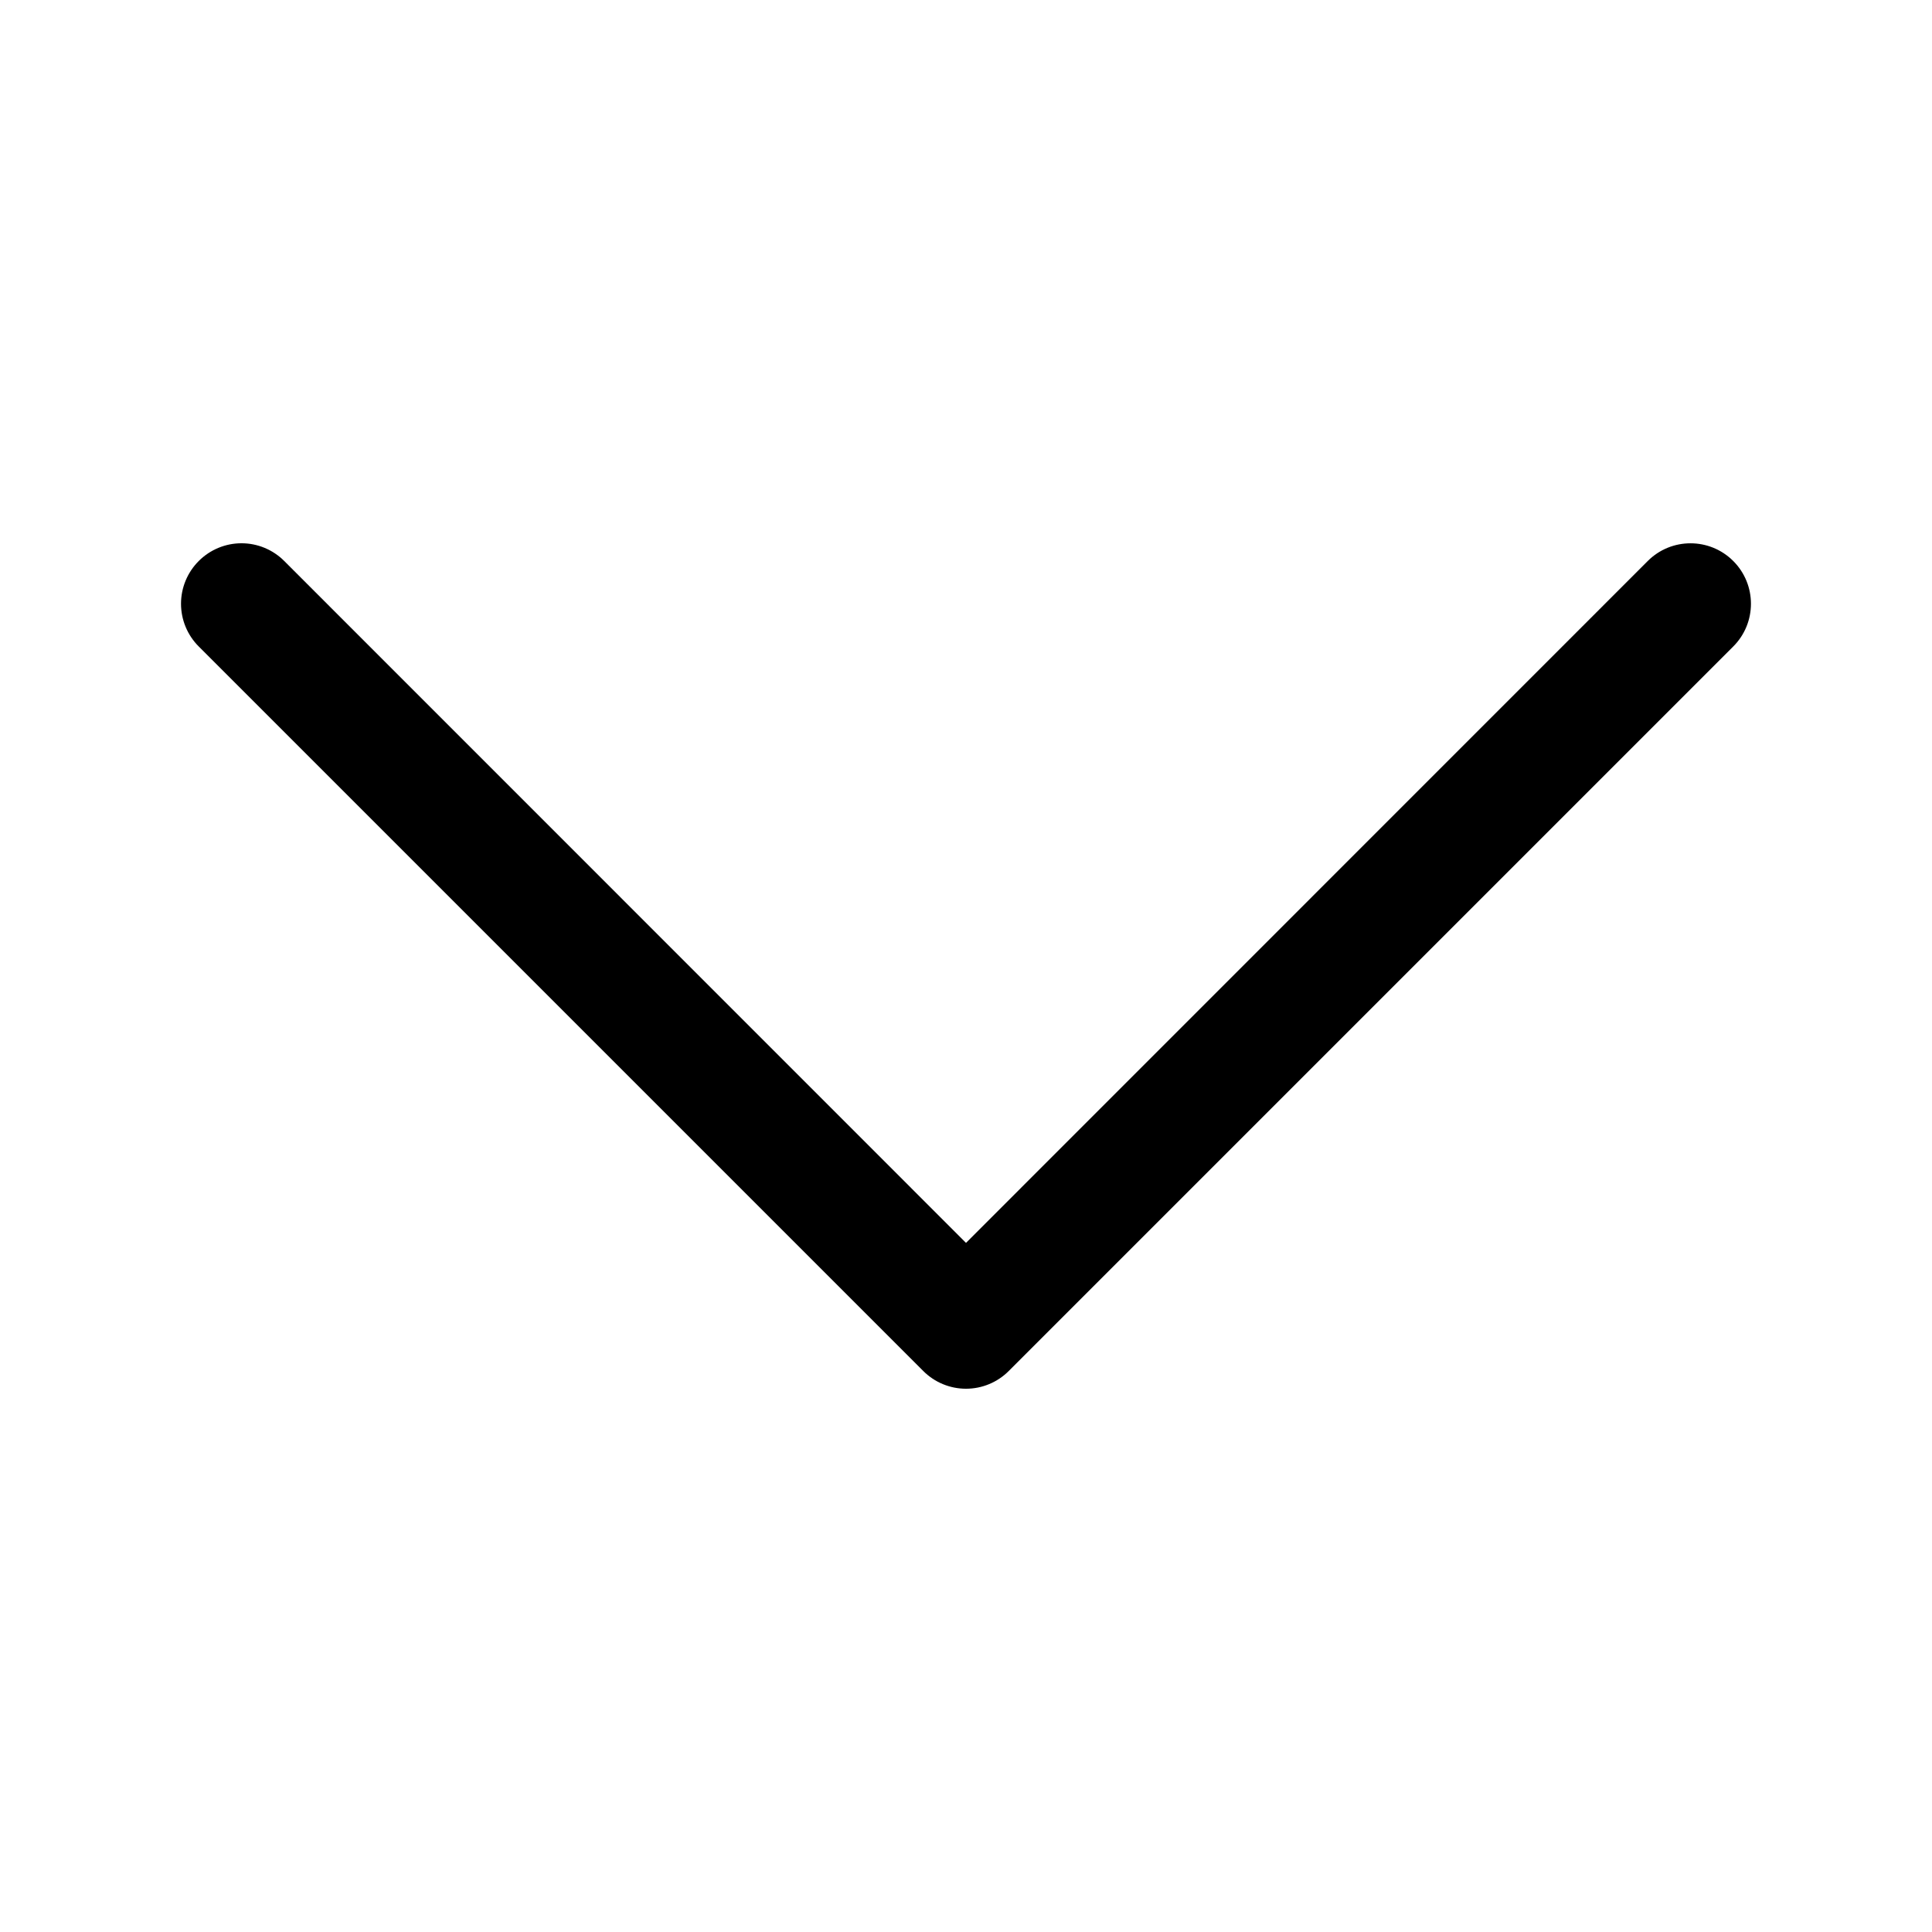
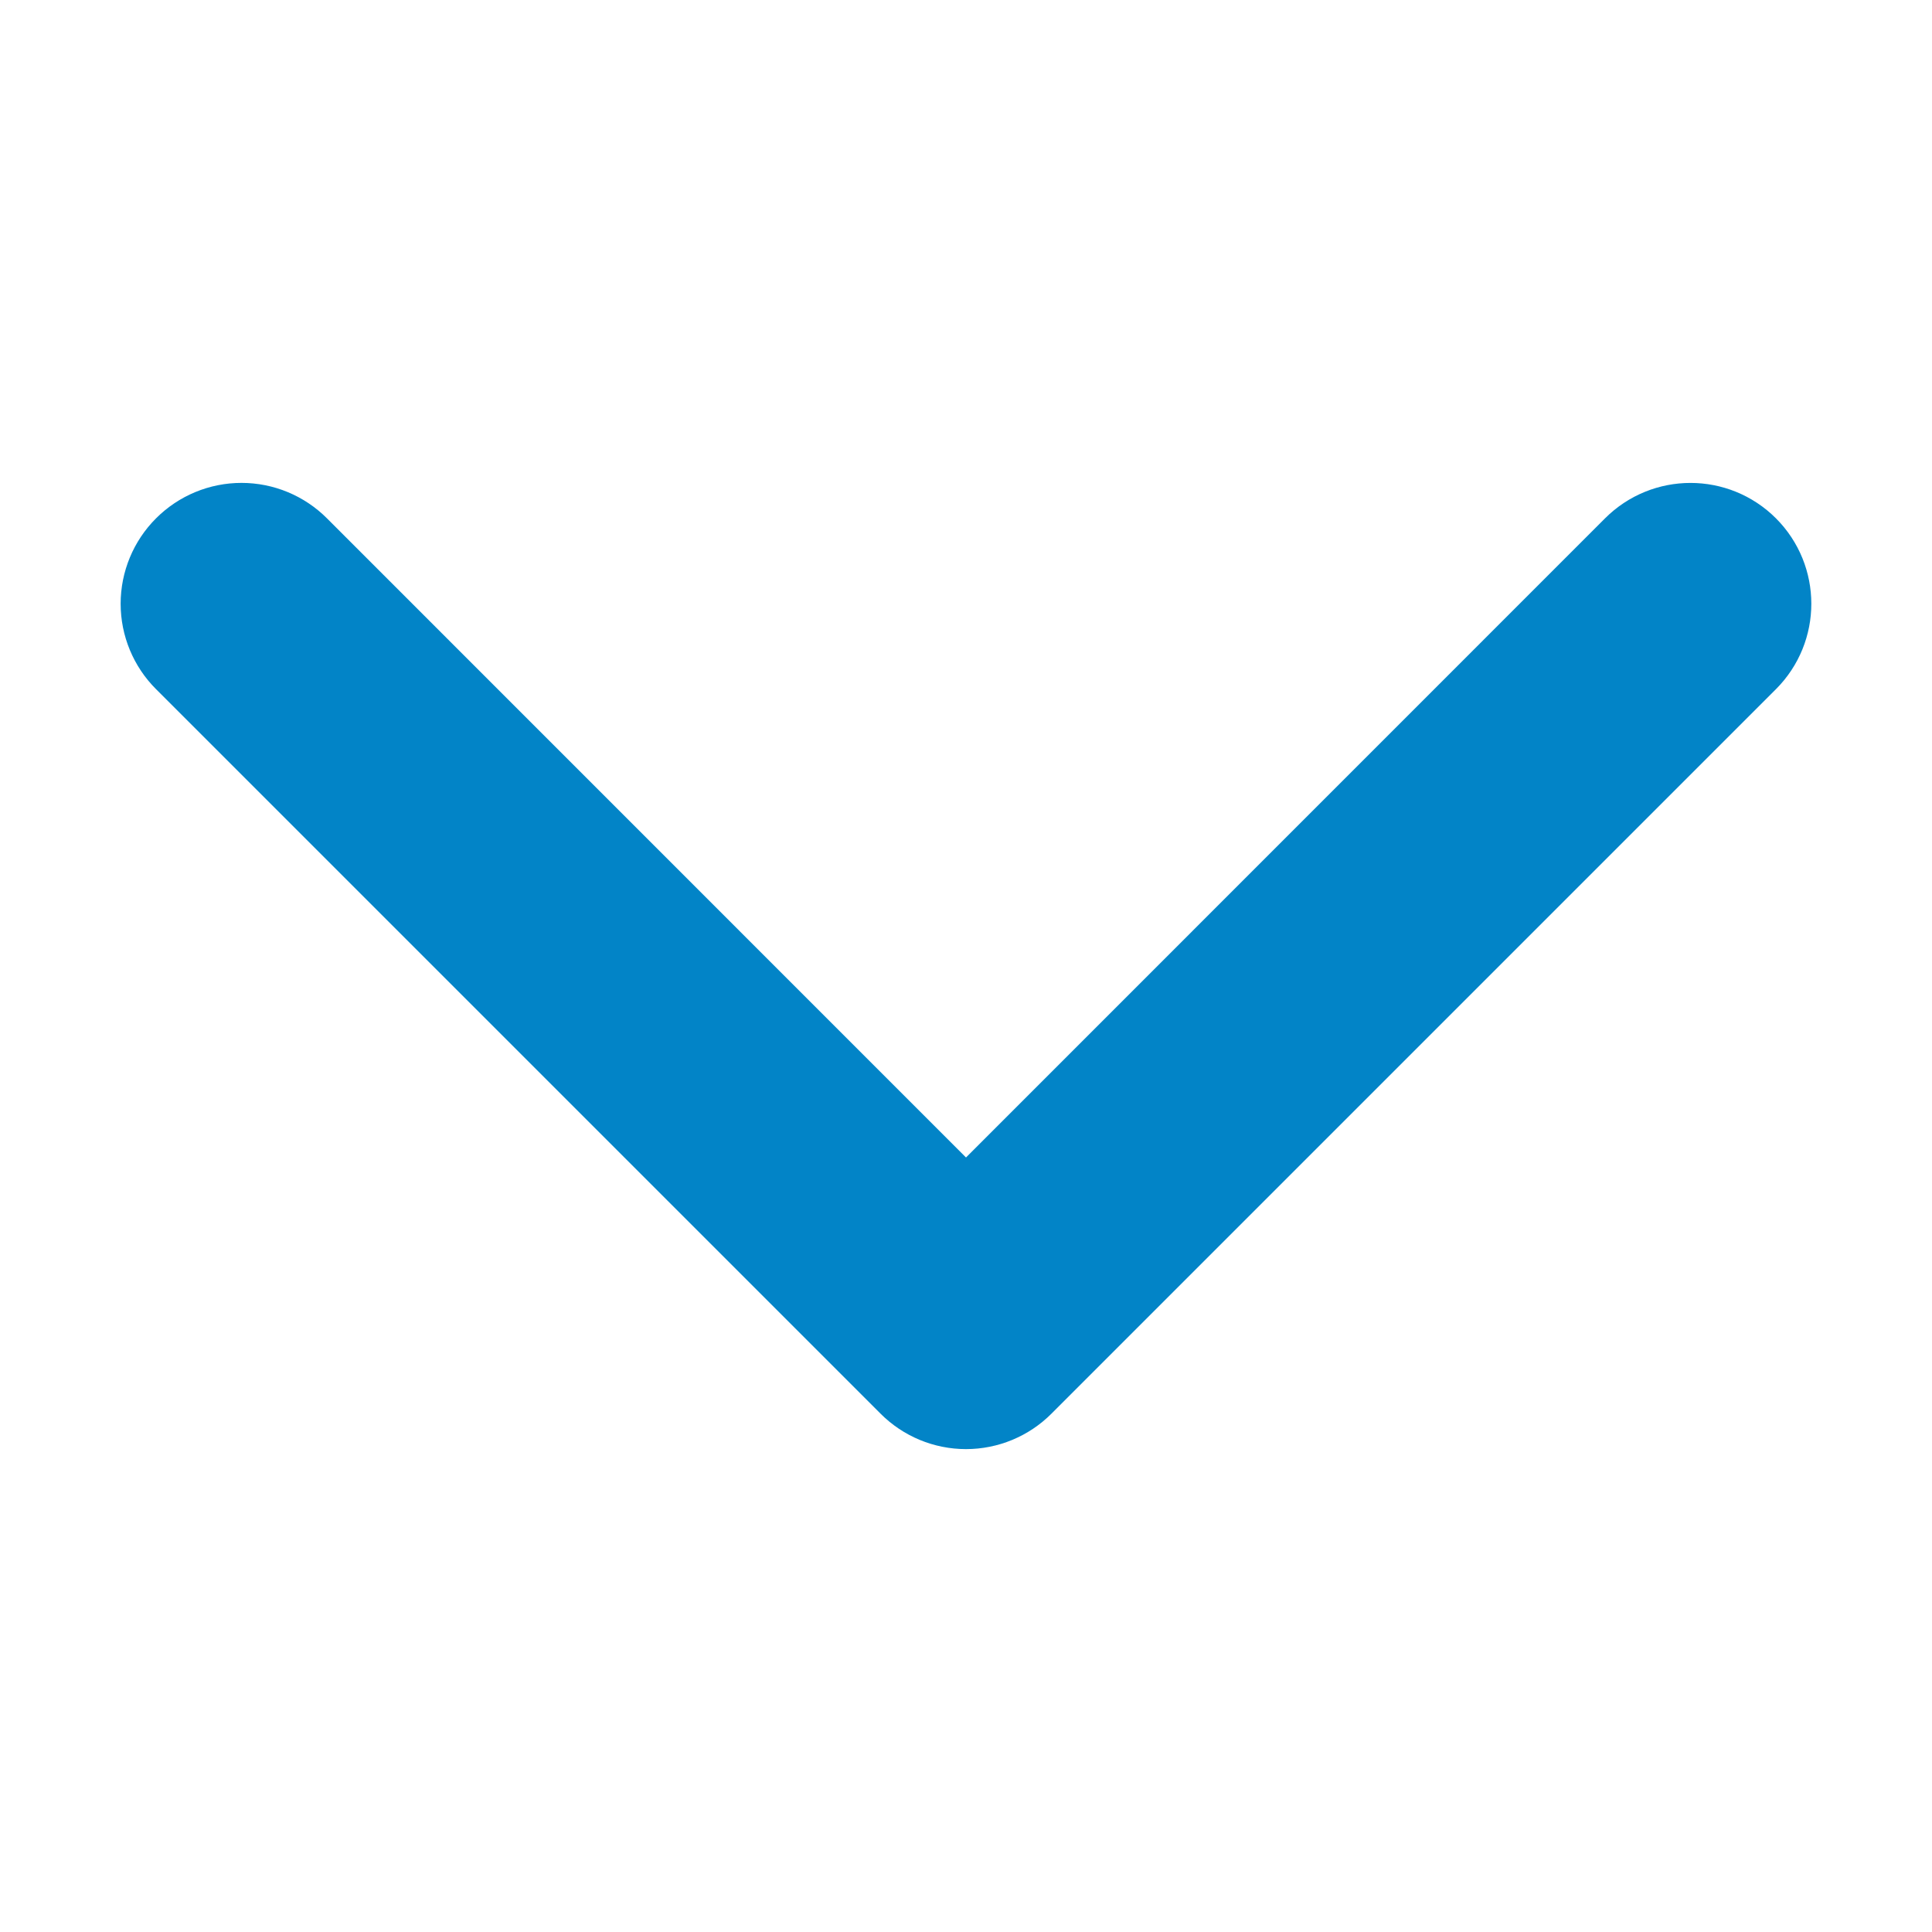
- <svg xmlns="http://www.w3.org/2000/svg" width="16" height="16" fill="currentColor" class="bi bi-chevron-down" viewBox="0 0 16 16">
+ <svg xmlns="http://www.w3.org/2000/svg" width="16" height="16" stroke="rgb(2 132 199)" fill="rgb(2 132 199)" class="bi bi-chevron-down" viewBox="0 0 16 16">
  <path fill-rule="evenodd" d="M1.646 4.646a.5.5 0 0 1 .708 0L8 10.293l5.646-5.647a.5.5 0 0 1 .708.708l-6 6a.5.5 0 0 1-.708 0l-6-6a.5.5 0 0 1 0-.708z" />
</svg>
